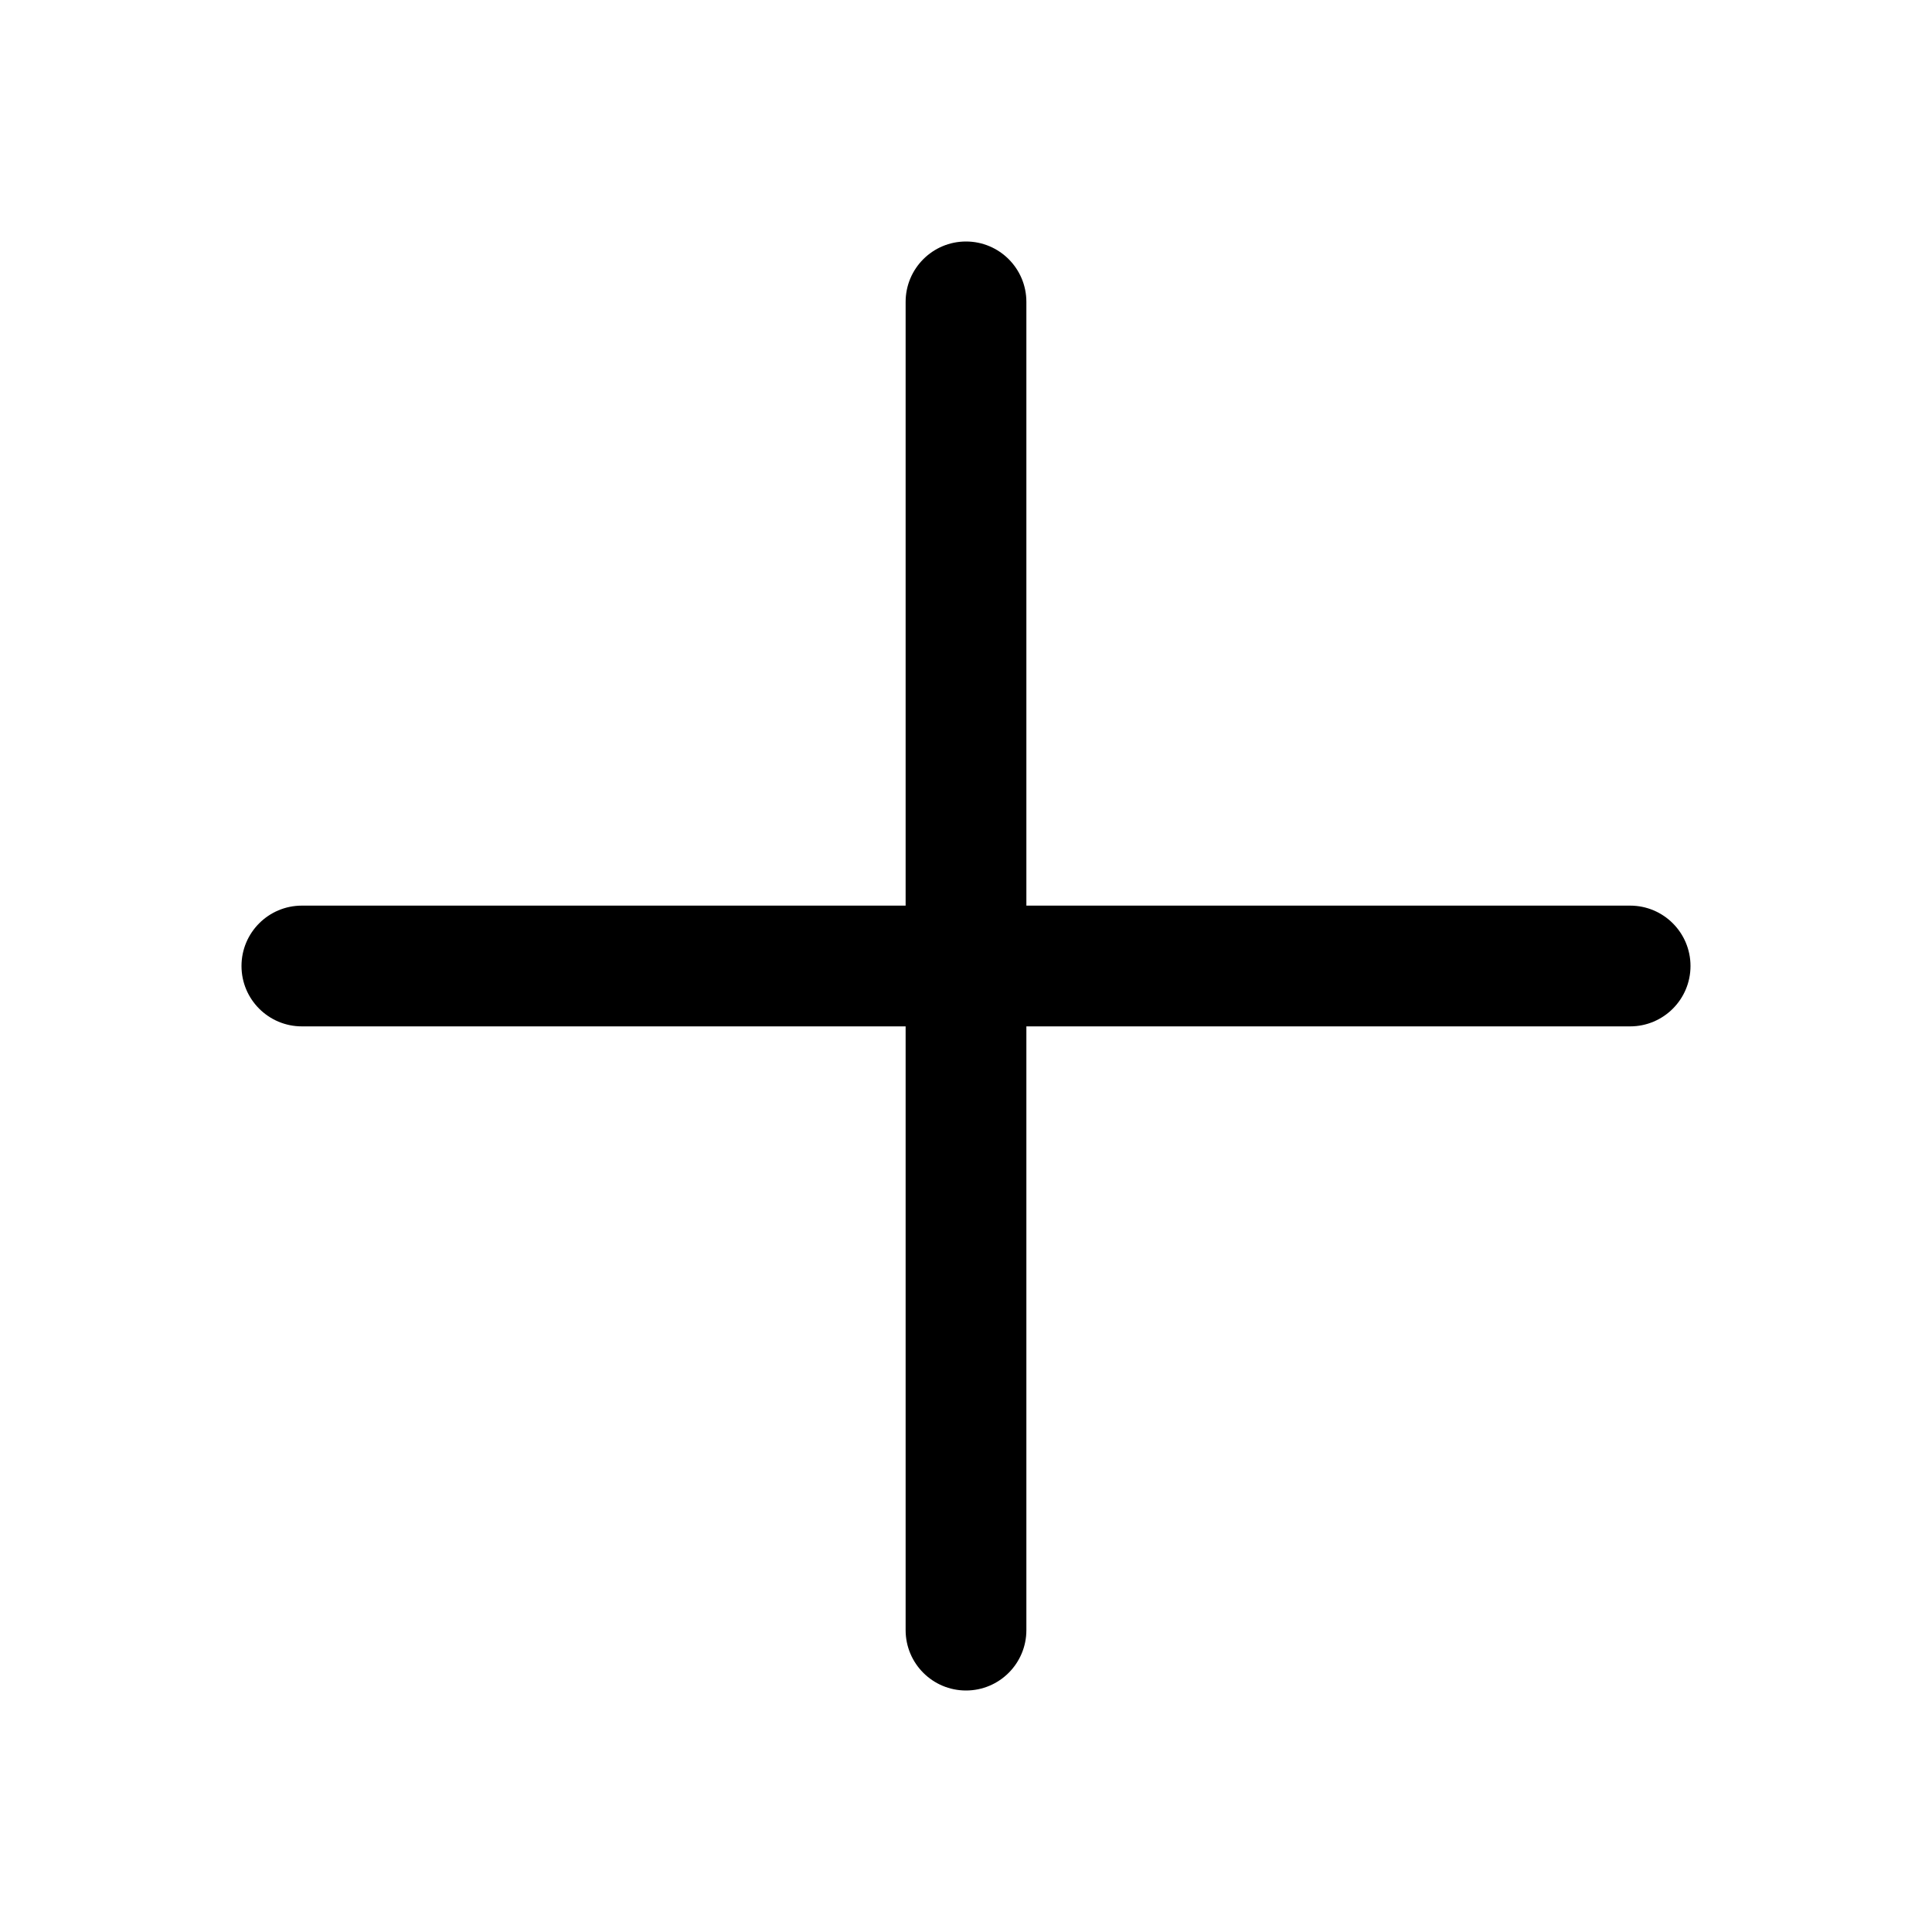
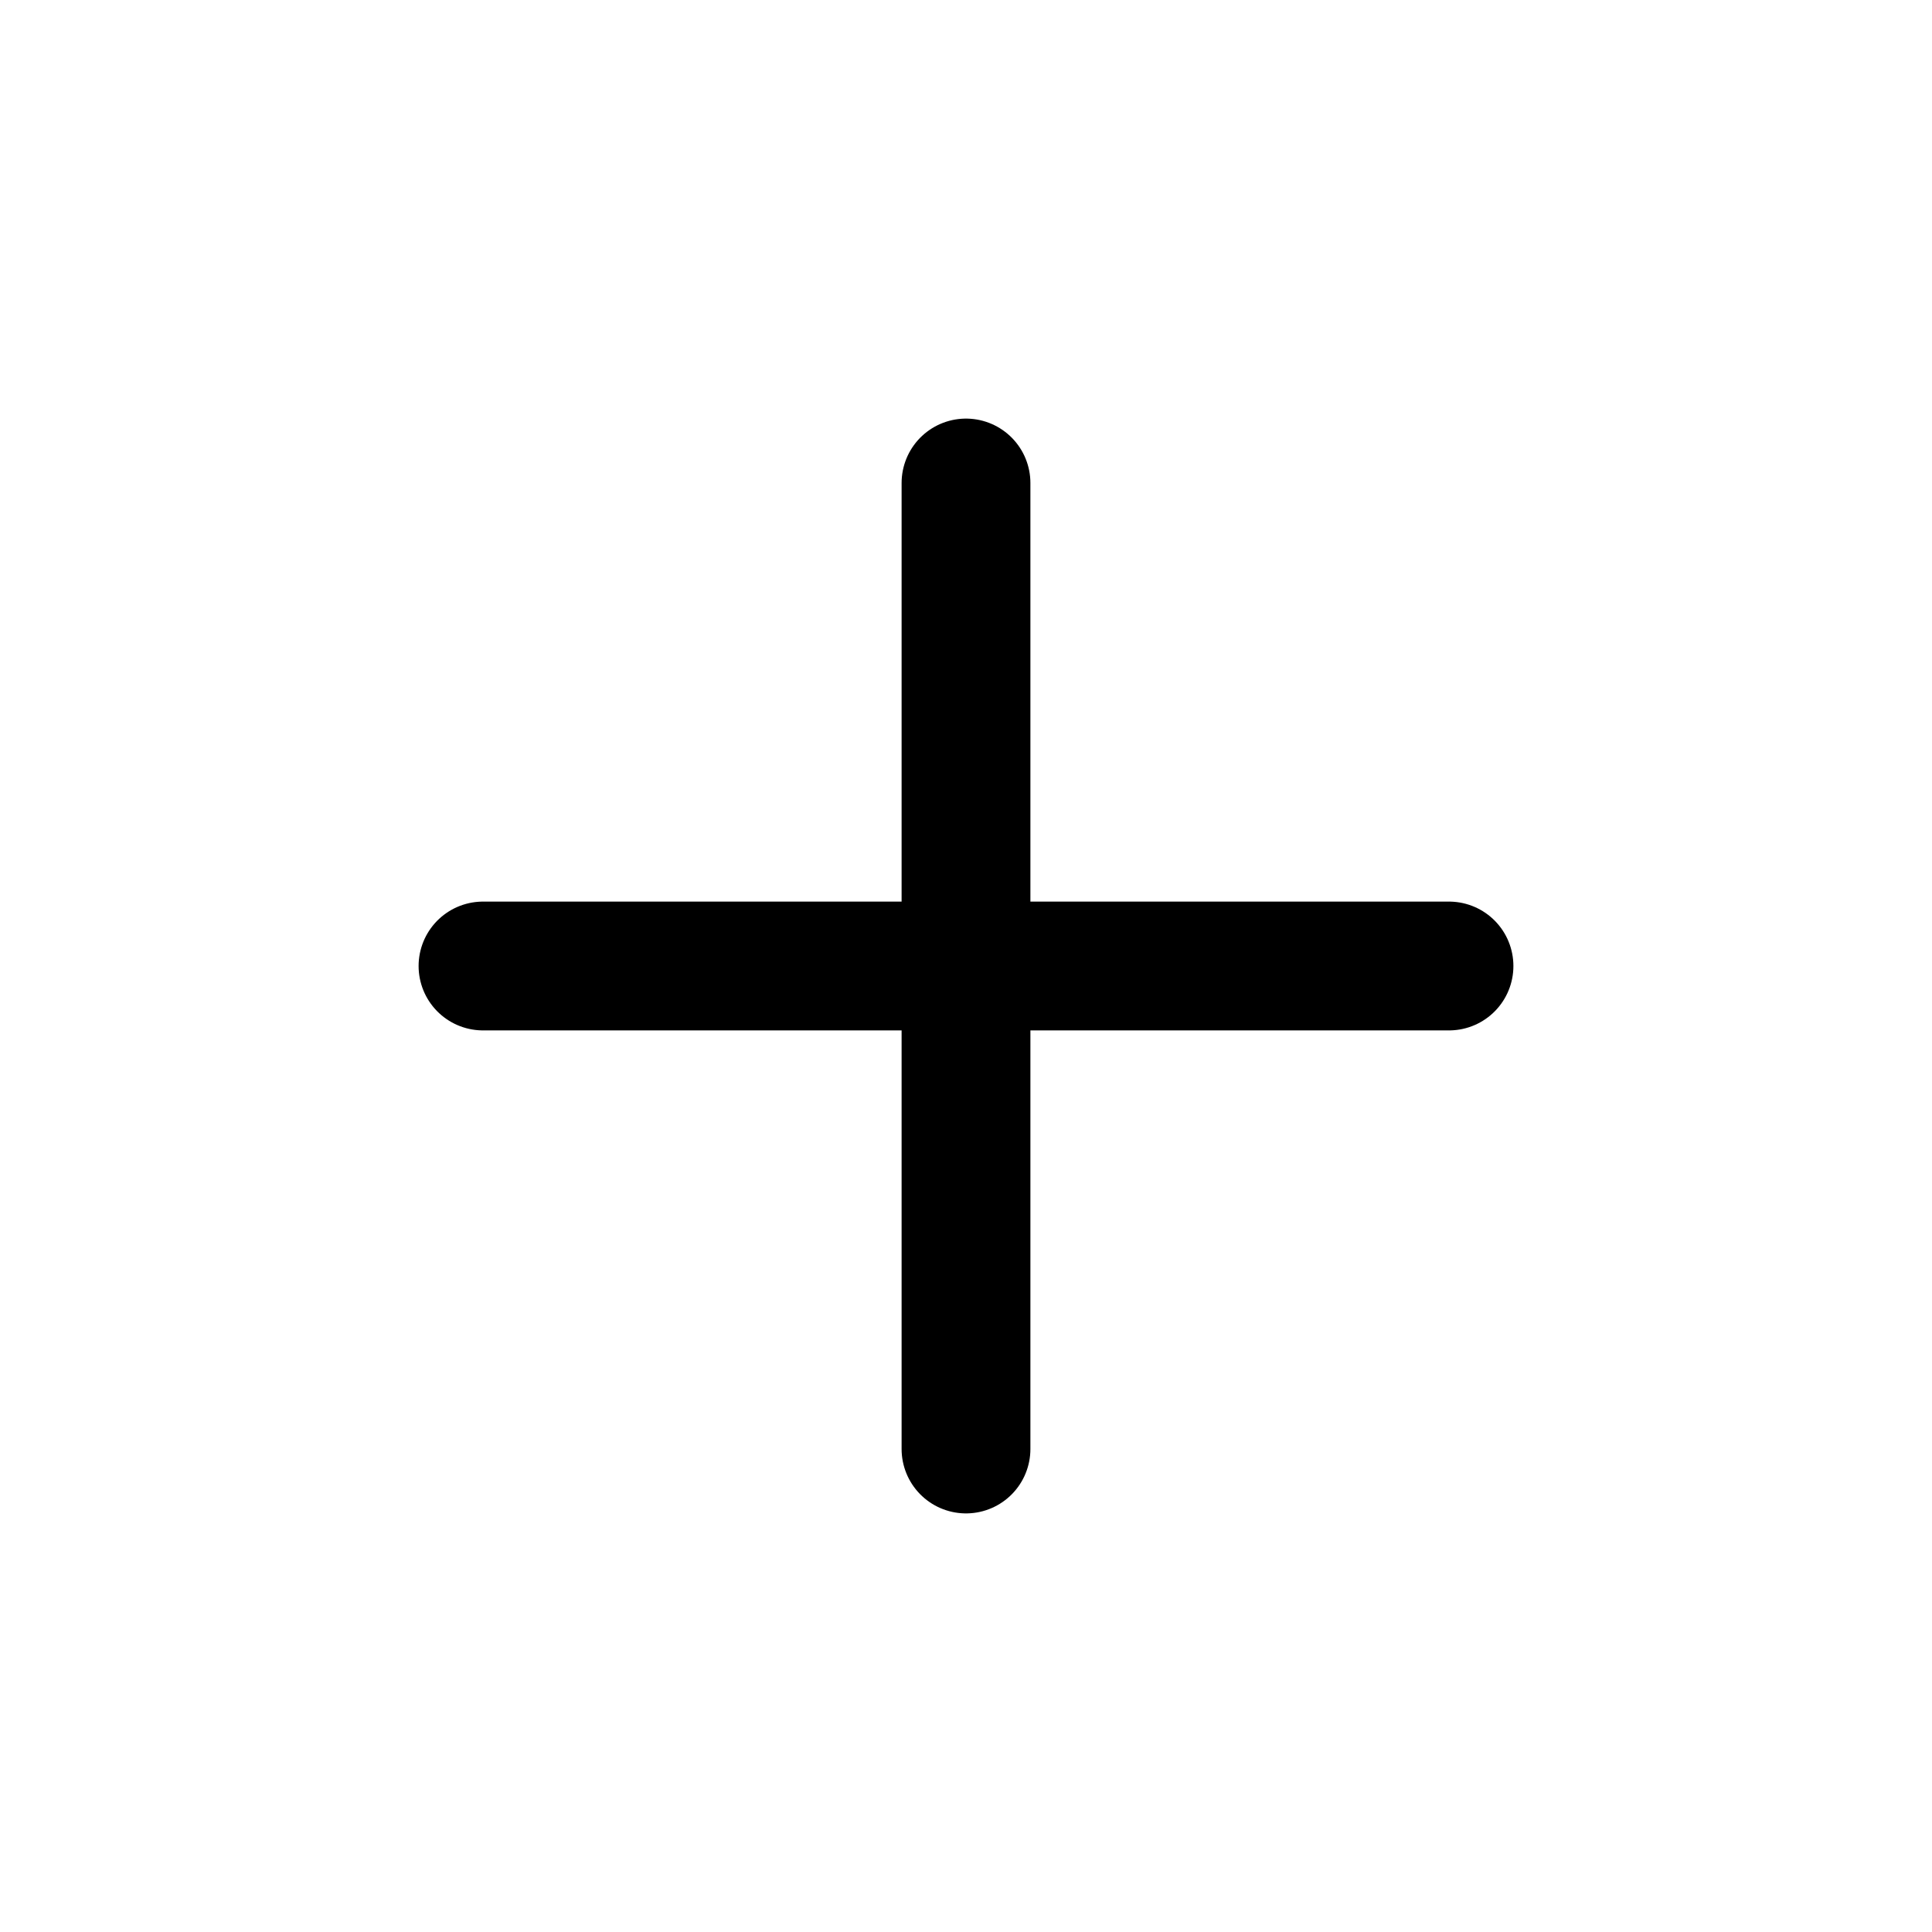
- <svg xmlns="http://www.w3.org/2000/svg" viewBox="0 0 256 256" fill="#000">
-   <path d="M224,128a8,8,0,0,1-8,8H136v80a8,8,0,0,1-16,0V136H40a8,8,0,0,1,0-16h80V40a8,8,0,0,1,16,0v80h80A8,8,0,0,1,224,128Z" />
+ <svg xmlns="http://www.w3.org/2000/svg" width="24" height="24" stroke-width="1.6" viewBox="0 0 24 24" fill="none">
+   <path d="M6 12H12M18 12H12M12 12V6M12 12V18" stroke="currentColor" stroke-linecap="round" stroke-linejoin="round" />
</svg>
